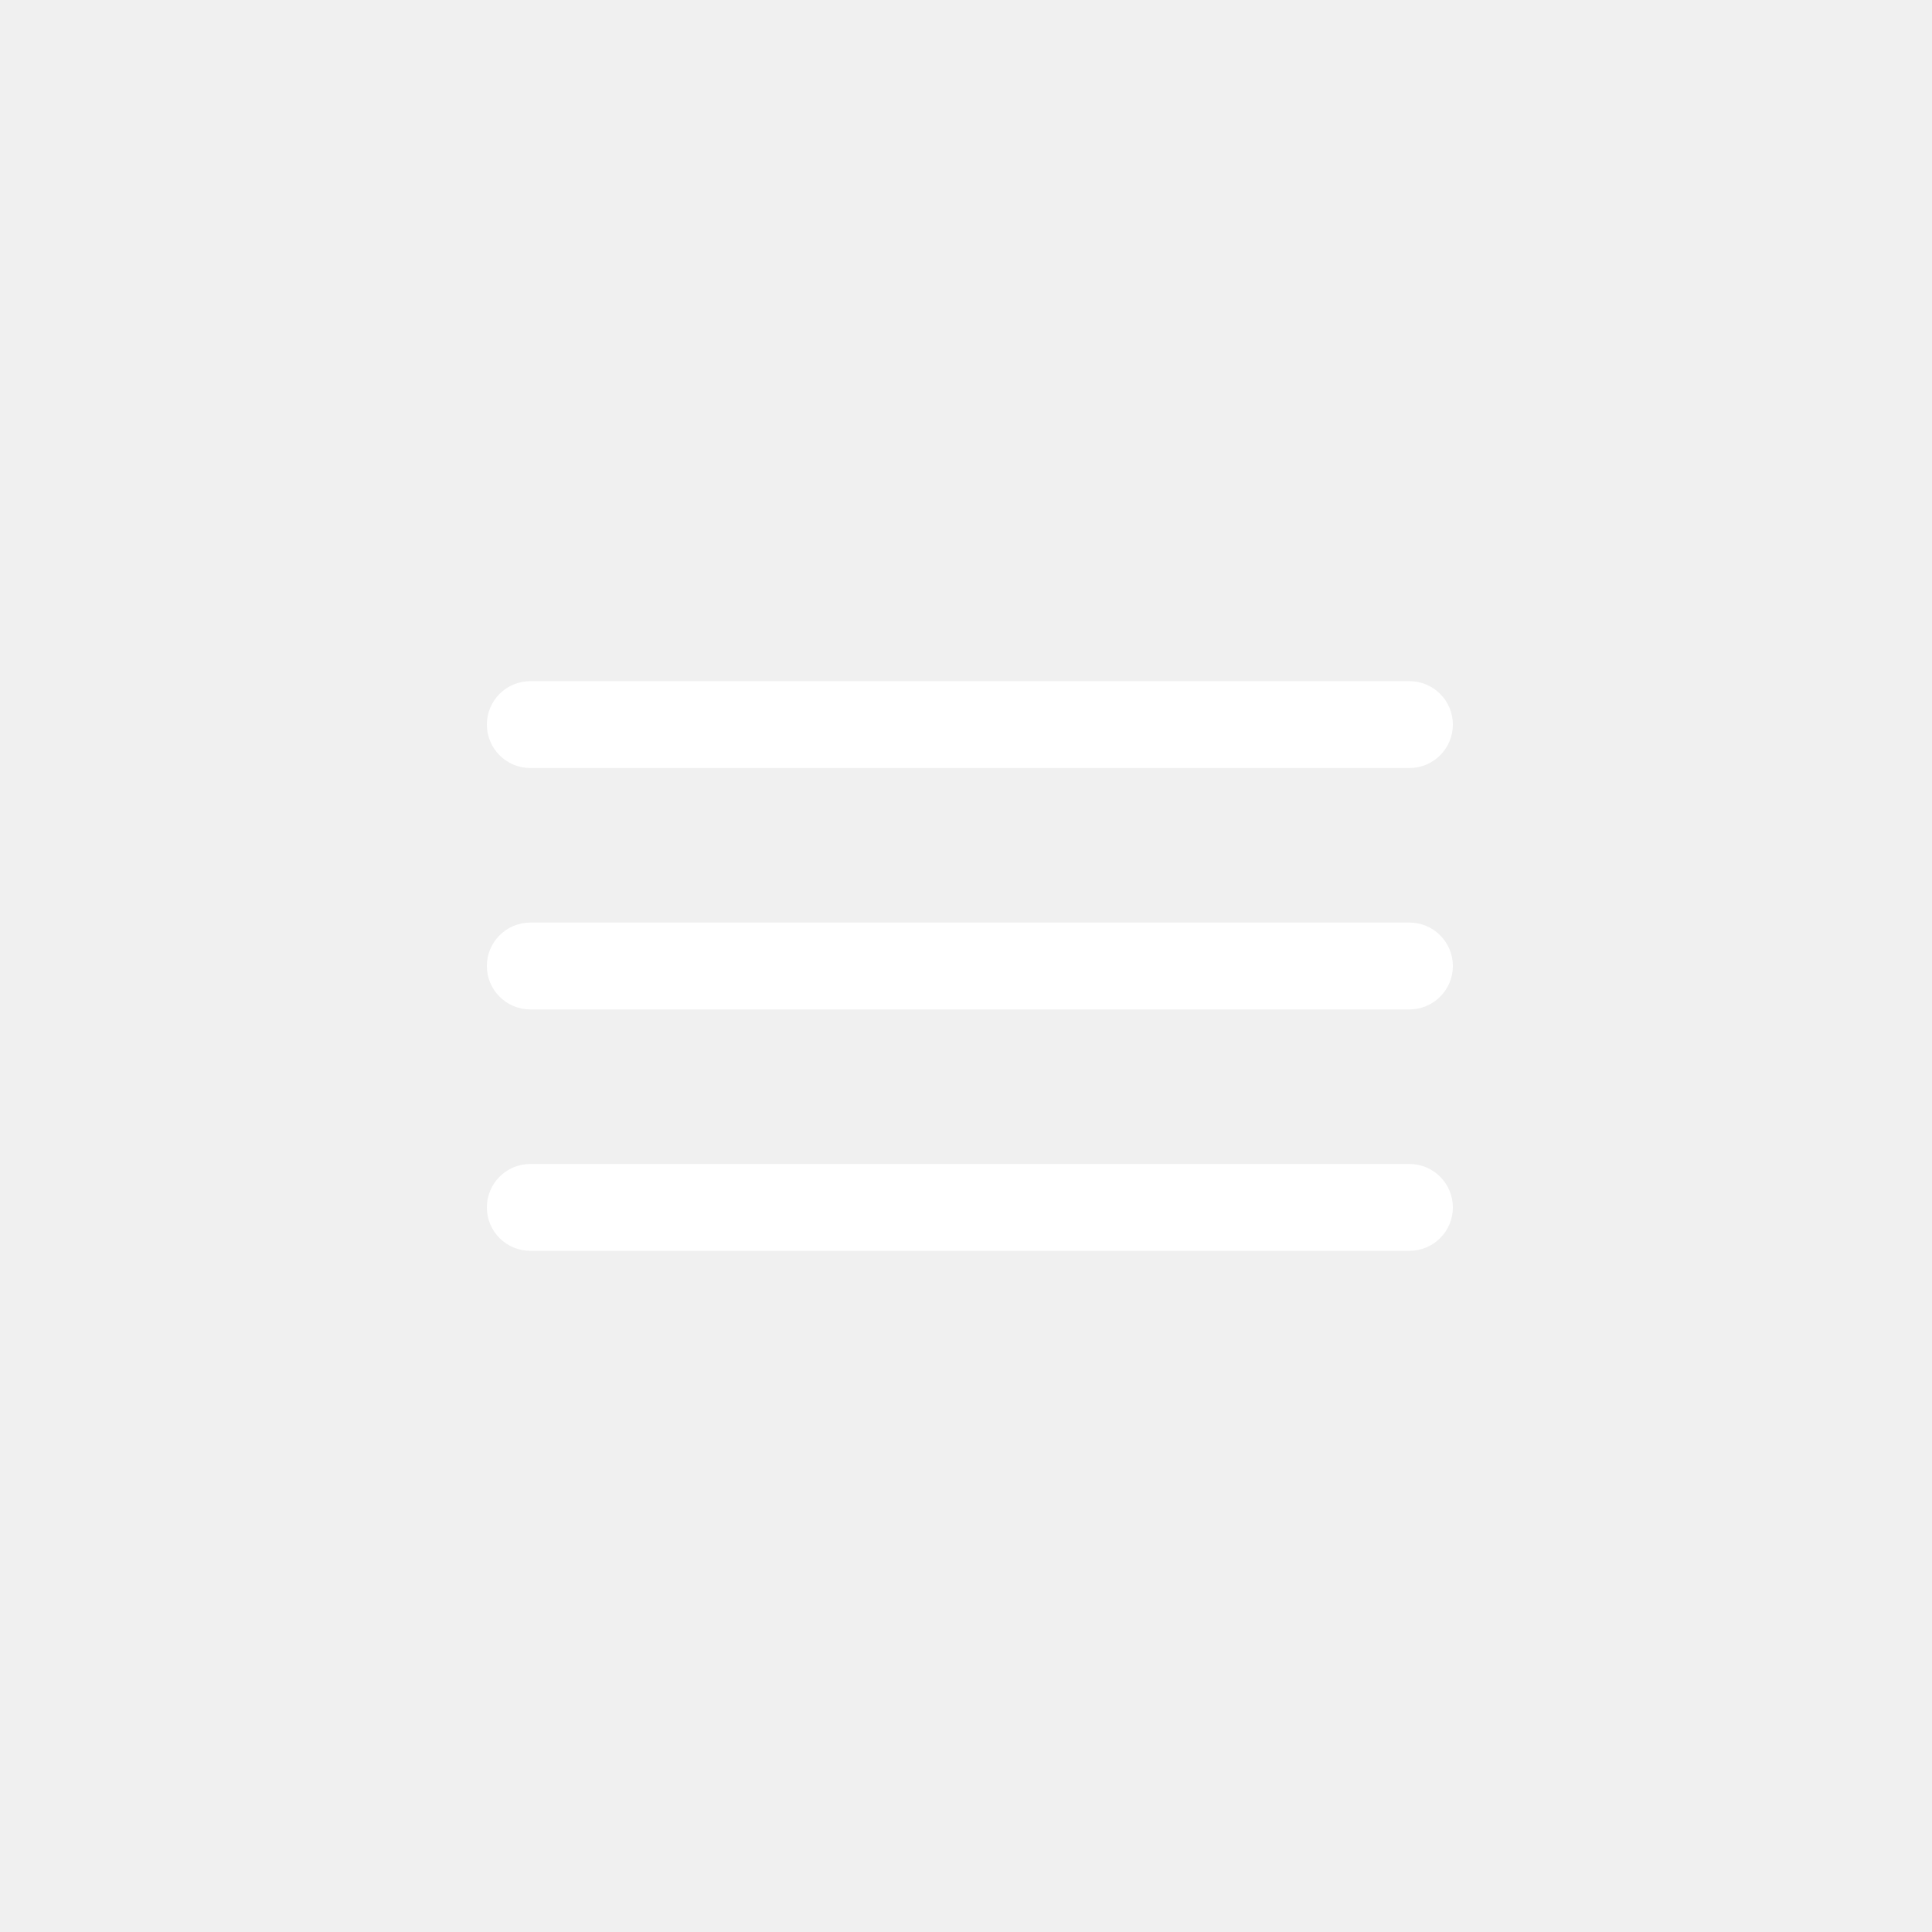
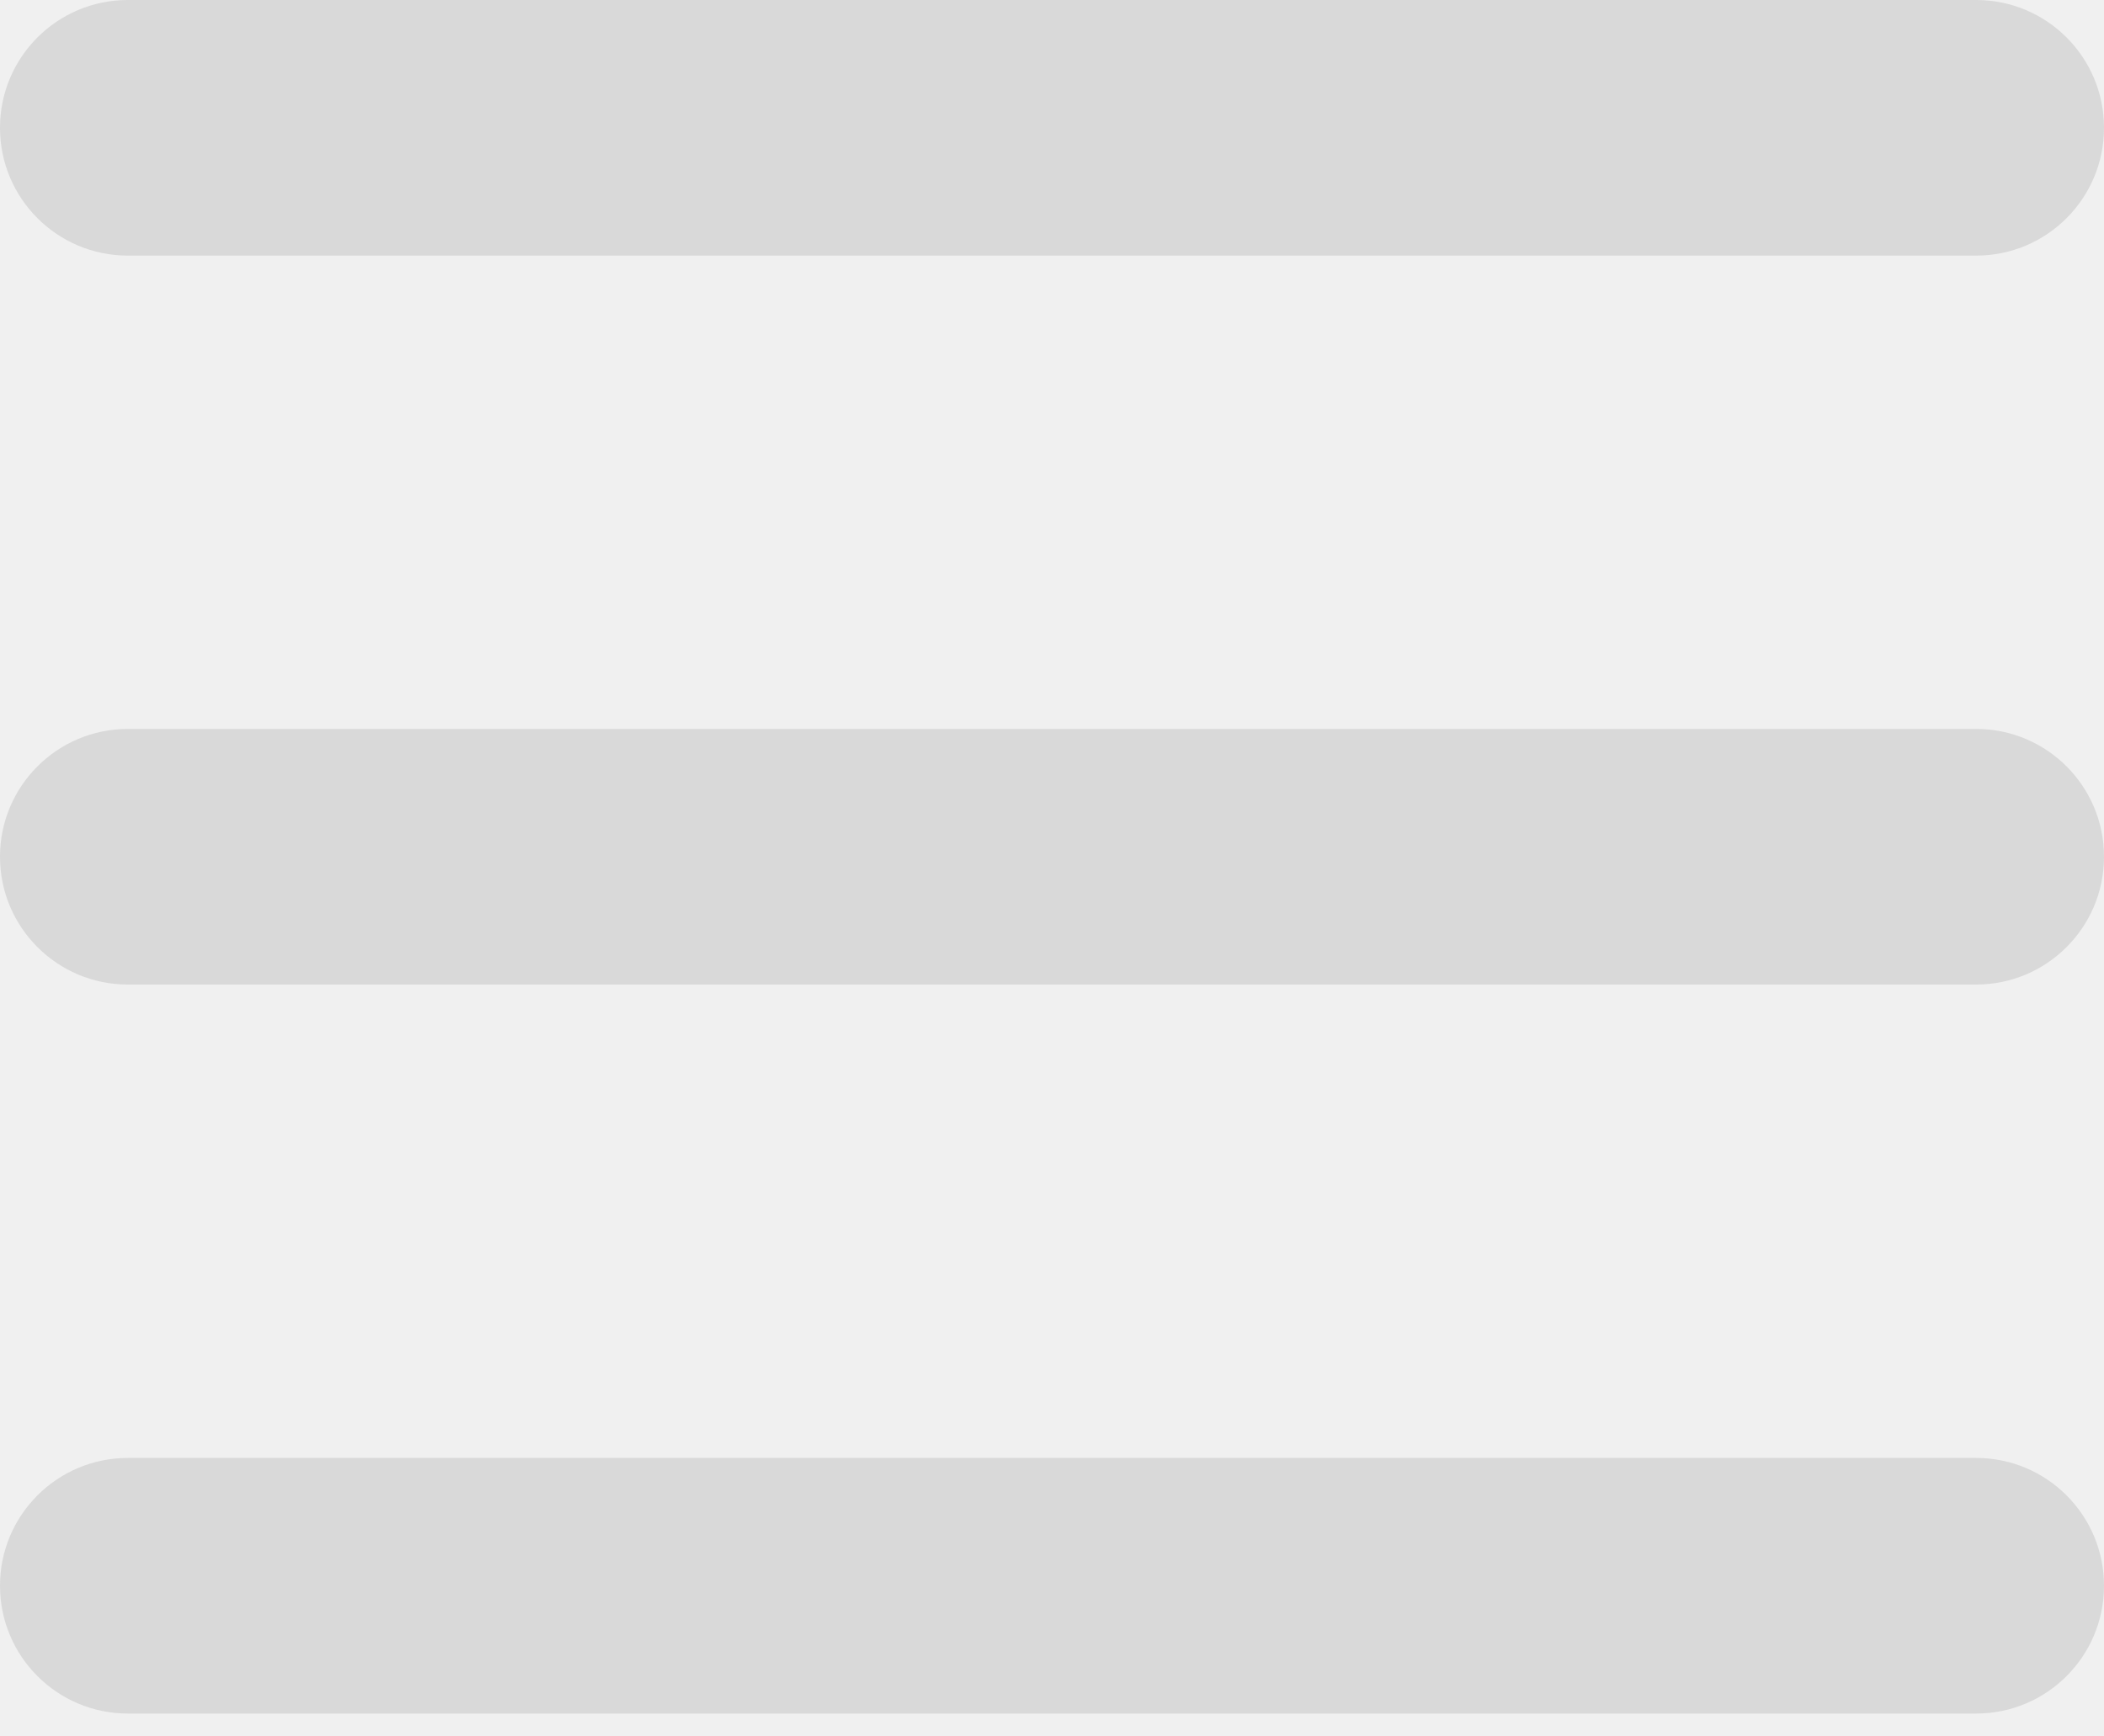
- <svg xmlns="http://www.w3.org/2000/svg" width="250" height="250" viewBox="0 0 250 250" fill="none">
-   <g clip-path="url(#clip0_62_114)">
-     <rect x="63" y="88.143" width="125" height="11.238" rx="5.619" fill="white" />
-     <rect x="63" y="119.381" width="125" height="11.238" rx="5.619" fill="white" />
-     <rect x="63" y="150.619" width="125" height="11.238" rx="5.619" fill="white" />
-   </g>
-   <defs>
-     <clipPath id="clip0_62_114">
-       <rect width="125" height="73.713" fill="white" transform="translate(63 88.1433)" />
-     </clipPath>
-   </defs>
+ <svg xmlns="http://www.w3.org/2000/svg" width="40" height="33" viewBox="0 0 40 33" fill="none">
+   <rect width="40" height="4.86" rx="2.43" fill="#D9D9D9" />
+   <rect y="13.86" width="40" height="4.86" rx="2.43" fill="#D9D9D9" />
+   <rect y="27.721" width="40" height="4.86" rx="2.43" fill="#D9D9D9" />
</svg>
